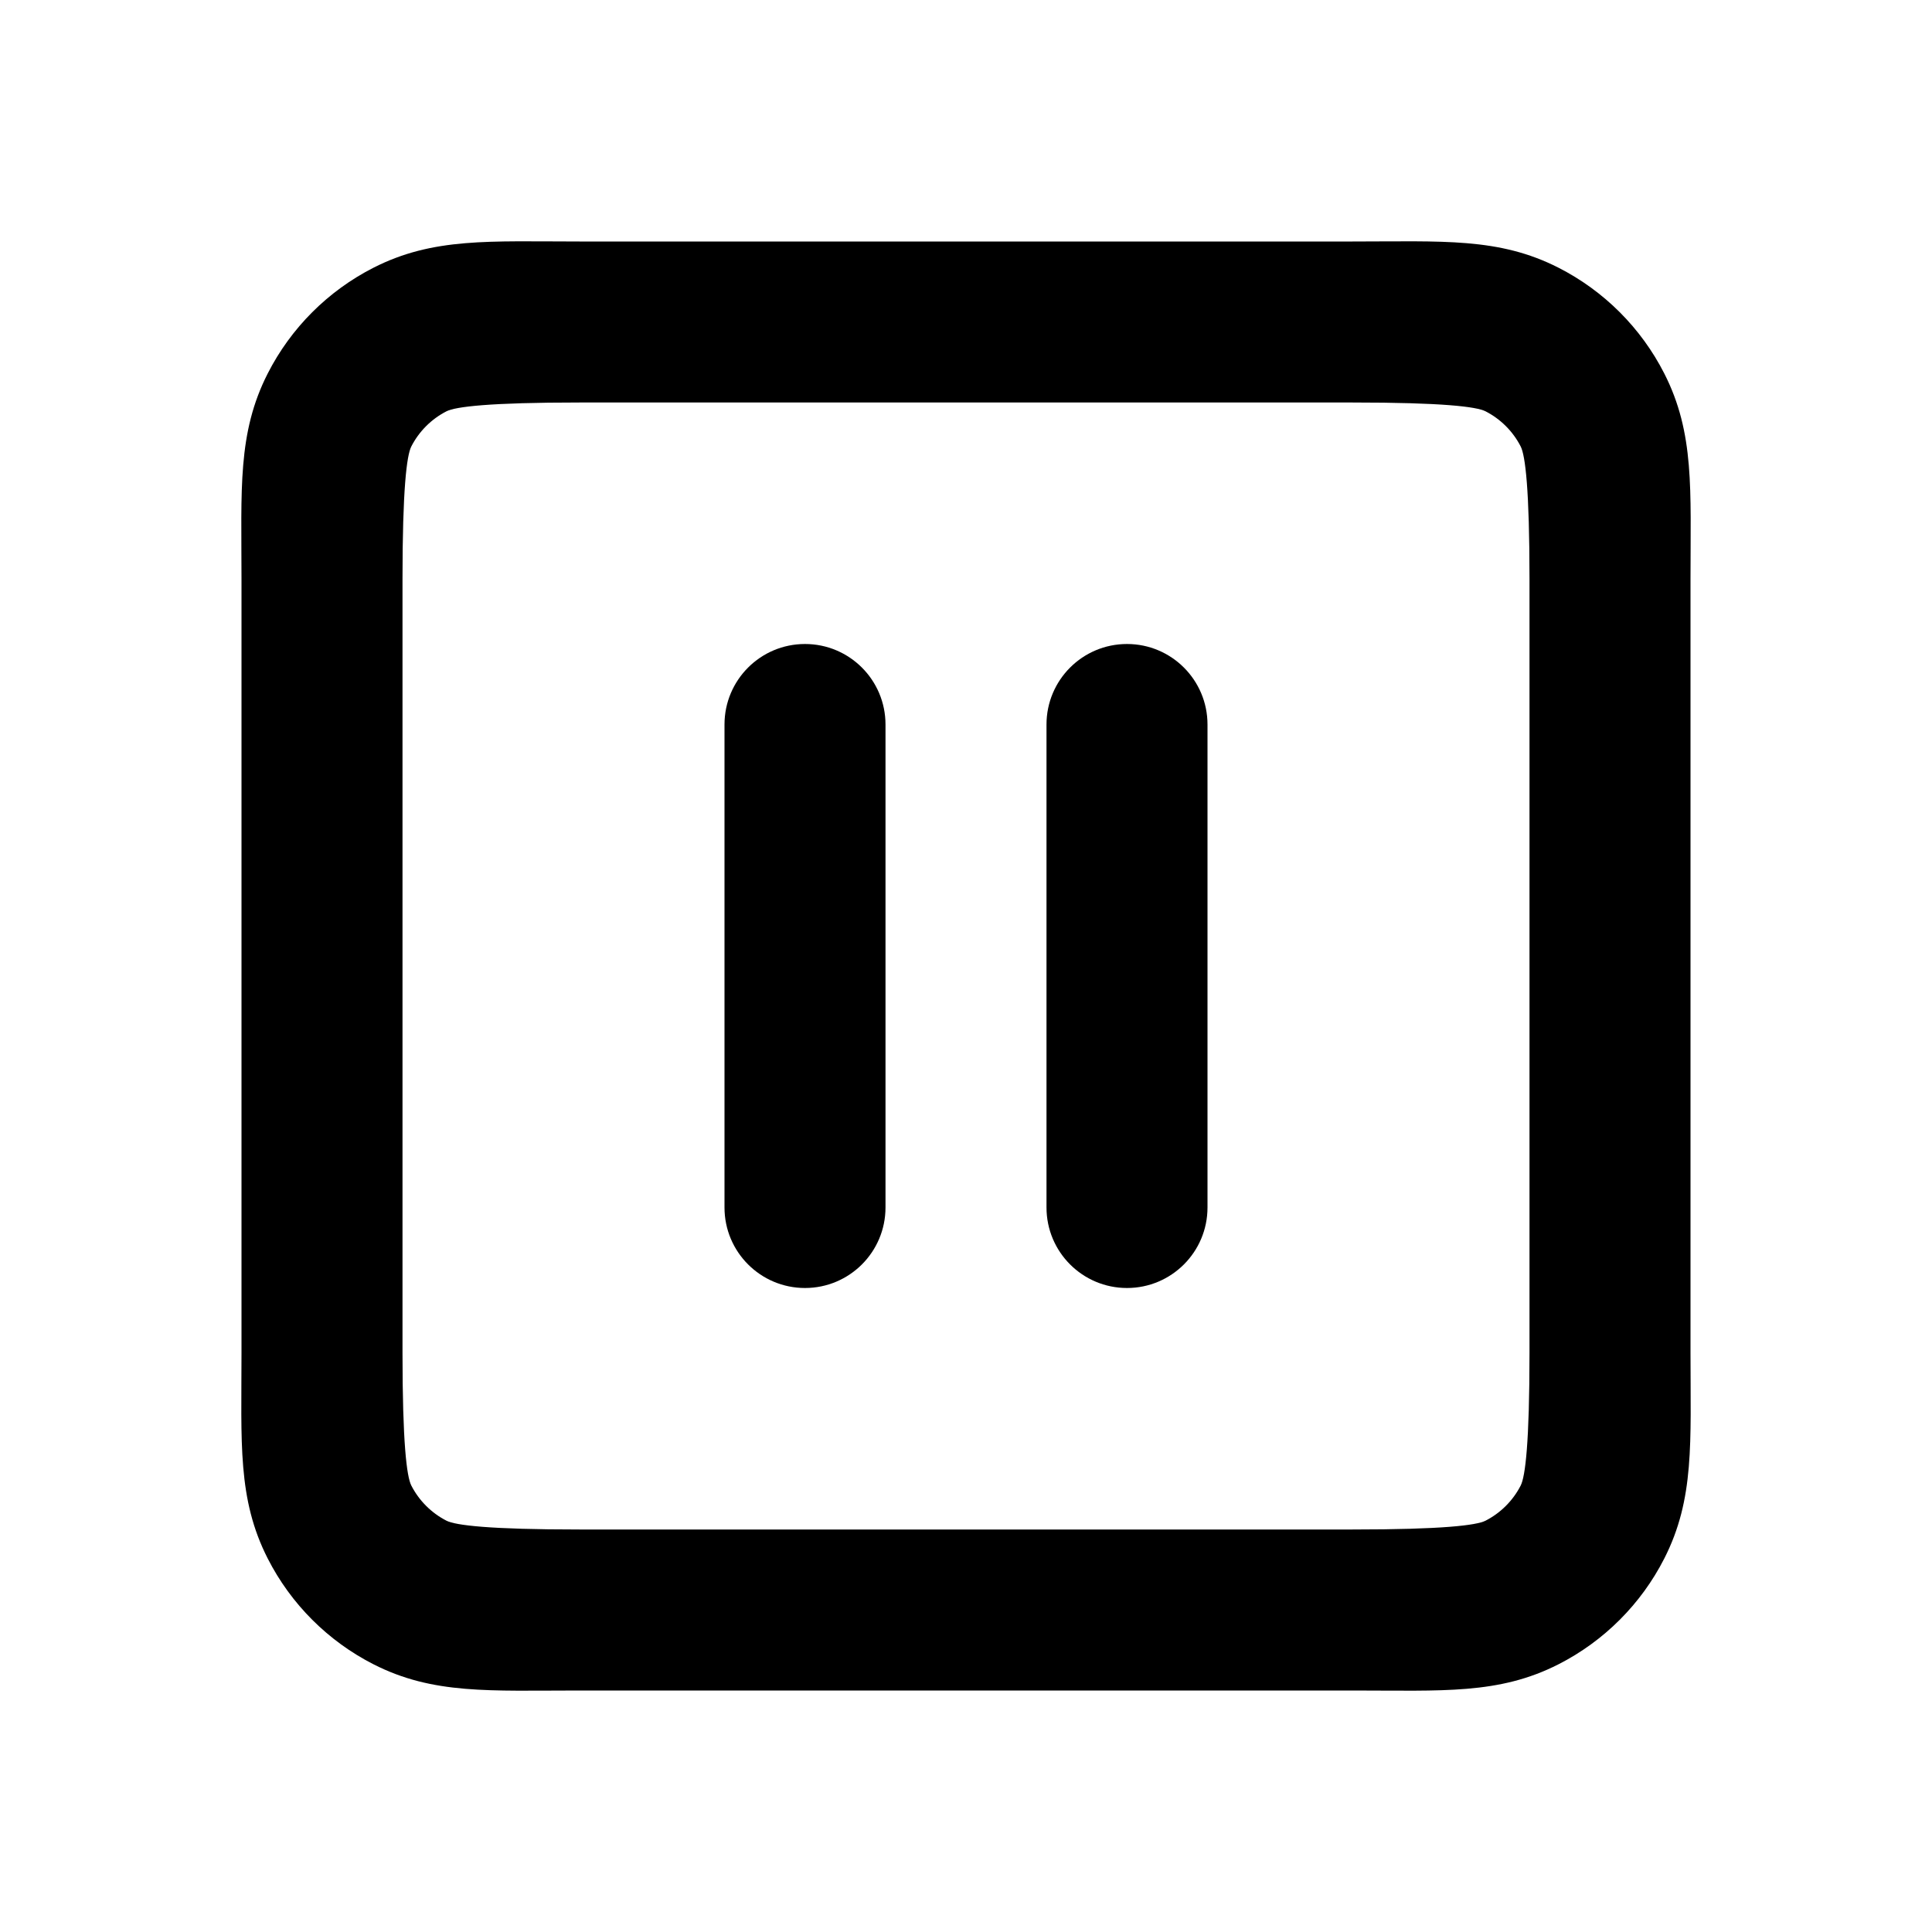
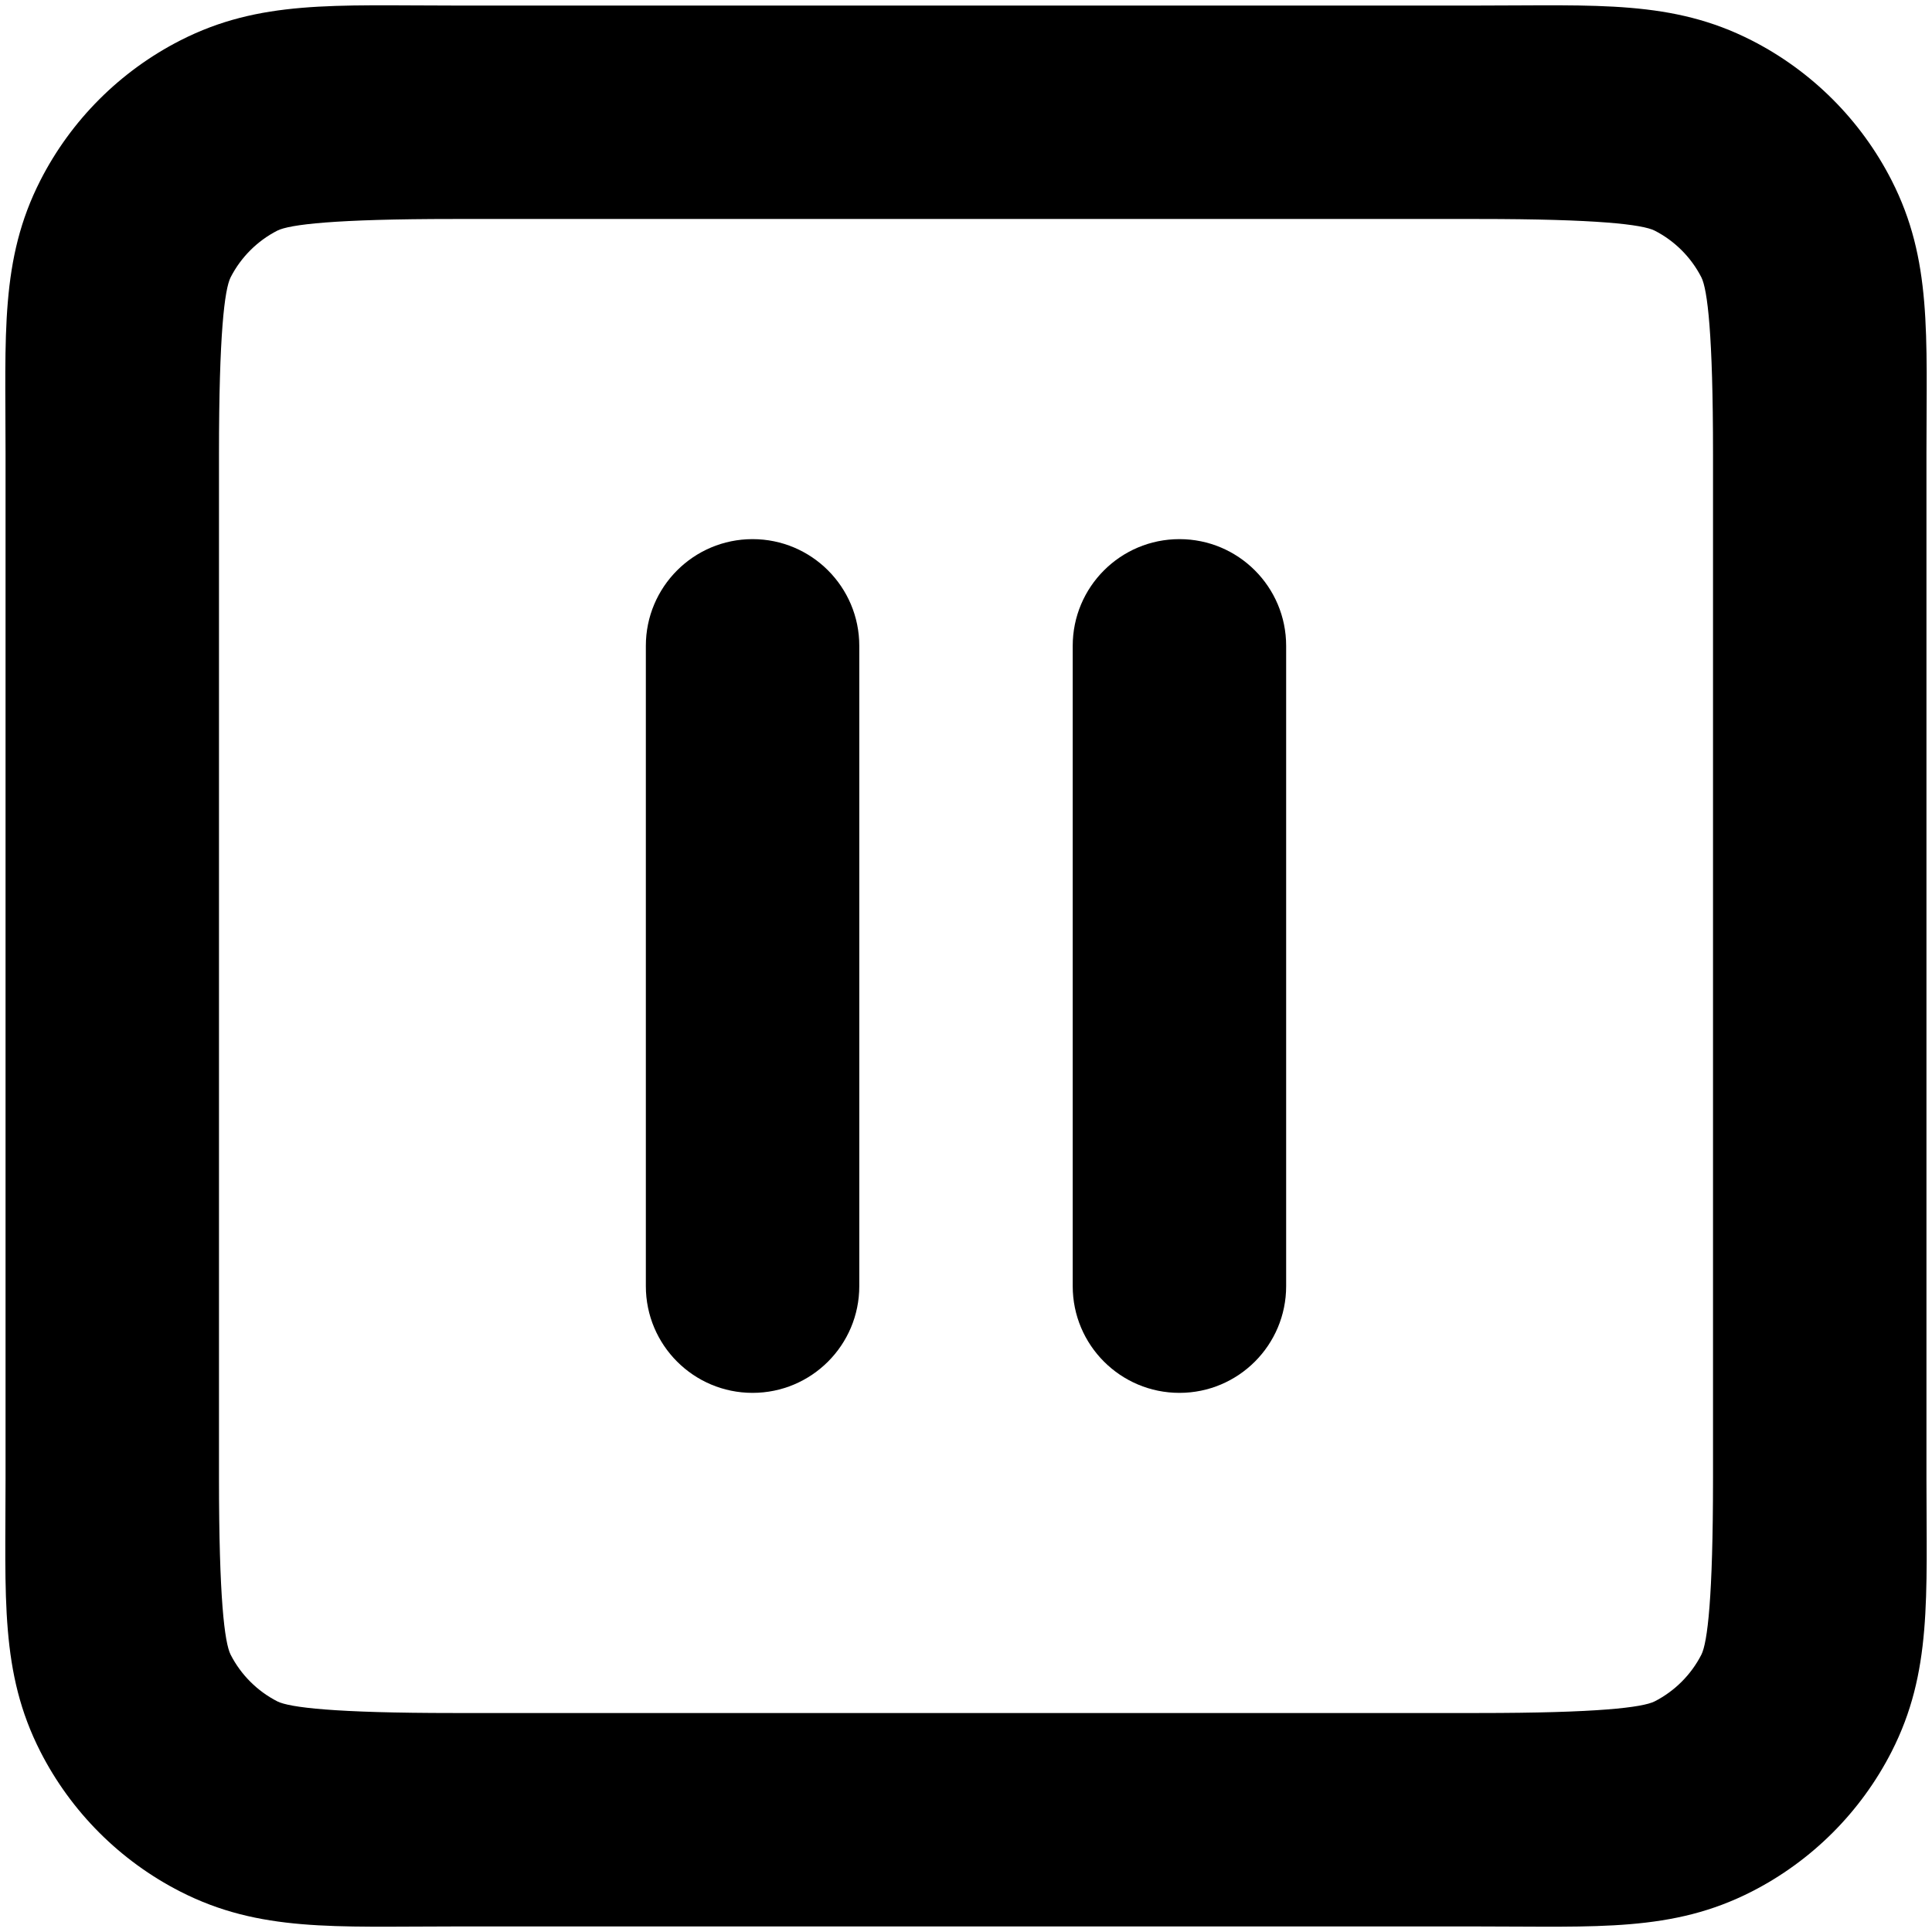
- <svg xmlns="http://www.w3.org/2000/svg" width="800px" height="800px" viewBox="0 0 24 24" fill="none" version="1.1">
+ <svg xmlns="http://www.w3.org/2000/svg" width="18.104" height="18.104" viewBox="2.948 2.948 18.104 18.104" fill="none" version="1.1">
  <path style="fill:#000000" d="M 7.199 3 C 6.079 3 5.381 2.948 4.639 3.326 C 4.074 3.614 3.614 4.074 3.326 4.639 C 2.948 5.381 3 6.079 3 7.199 L 3 16.801 C 3 17.921 2.948 18.619 3.326 19.361 C 3.614 19.926 4.074 20.386 4.639 20.674 C 5.381 21.052 6.079 21 7.199 21 L 16.801 21 C 17.921 21 18.619 21.052 19.361 20.674 C 19.926 20.386 20.386 19.926 20.674 19.361 C 21.052 18.619 21 17.921 21 16.801 L 21 7.199 C 21 6.079 21.052 5.381 20.674 4.639 C 20.386 4.074 19.926 3.614 19.361 3.326 C 18.619 2.948 17.921 3 16.801 3 L 7.199 3 z M 7.199 5 L 16.801 5 C 17.921 5 18.34 5.052 18.453 5.109 C 18.641 5.205 18.795 5.359 18.891 5.547 C 18.948 5.66 19 6.079 19 7.199 L 19 16.801 C 19 17.921 18.948 18.34 18.891 18.453 C 18.795 18.641 18.641 18.795 18.453 18.891 C 18.34 18.948 17.921 19 16.801 19 L 7.199 19 C 6.079 19 5.66 18.948 5.547 18.891 C 5.359 18.795 5.205 18.641 5.109 18.453 C 5.052 18.34 5 17.921 5 16.801 L 5 7.199 C 5 6.079 5.052 5.66 5.109 5.547 C 5.205 5.359 5.359 5.205 5.547 5.109 C 5.66 5.052 6.079 5 7.199 5 z M 10 8 A 1 1 0 0 0 9 9 L 9 15 A 1 1 0 0 0 10 16 A 1 1 0 0 0 11 15 L 11 9 A 1 1 0 0 0 10 8 z M 14 8 A 1 1 0 0 0 13 9 L 13 15 A 1 1 0 0 0 14 16 A 1 1 0 0 0 15 15 L 15 9 A 1 1 0 0 0 14 8 z" />
</svg>
